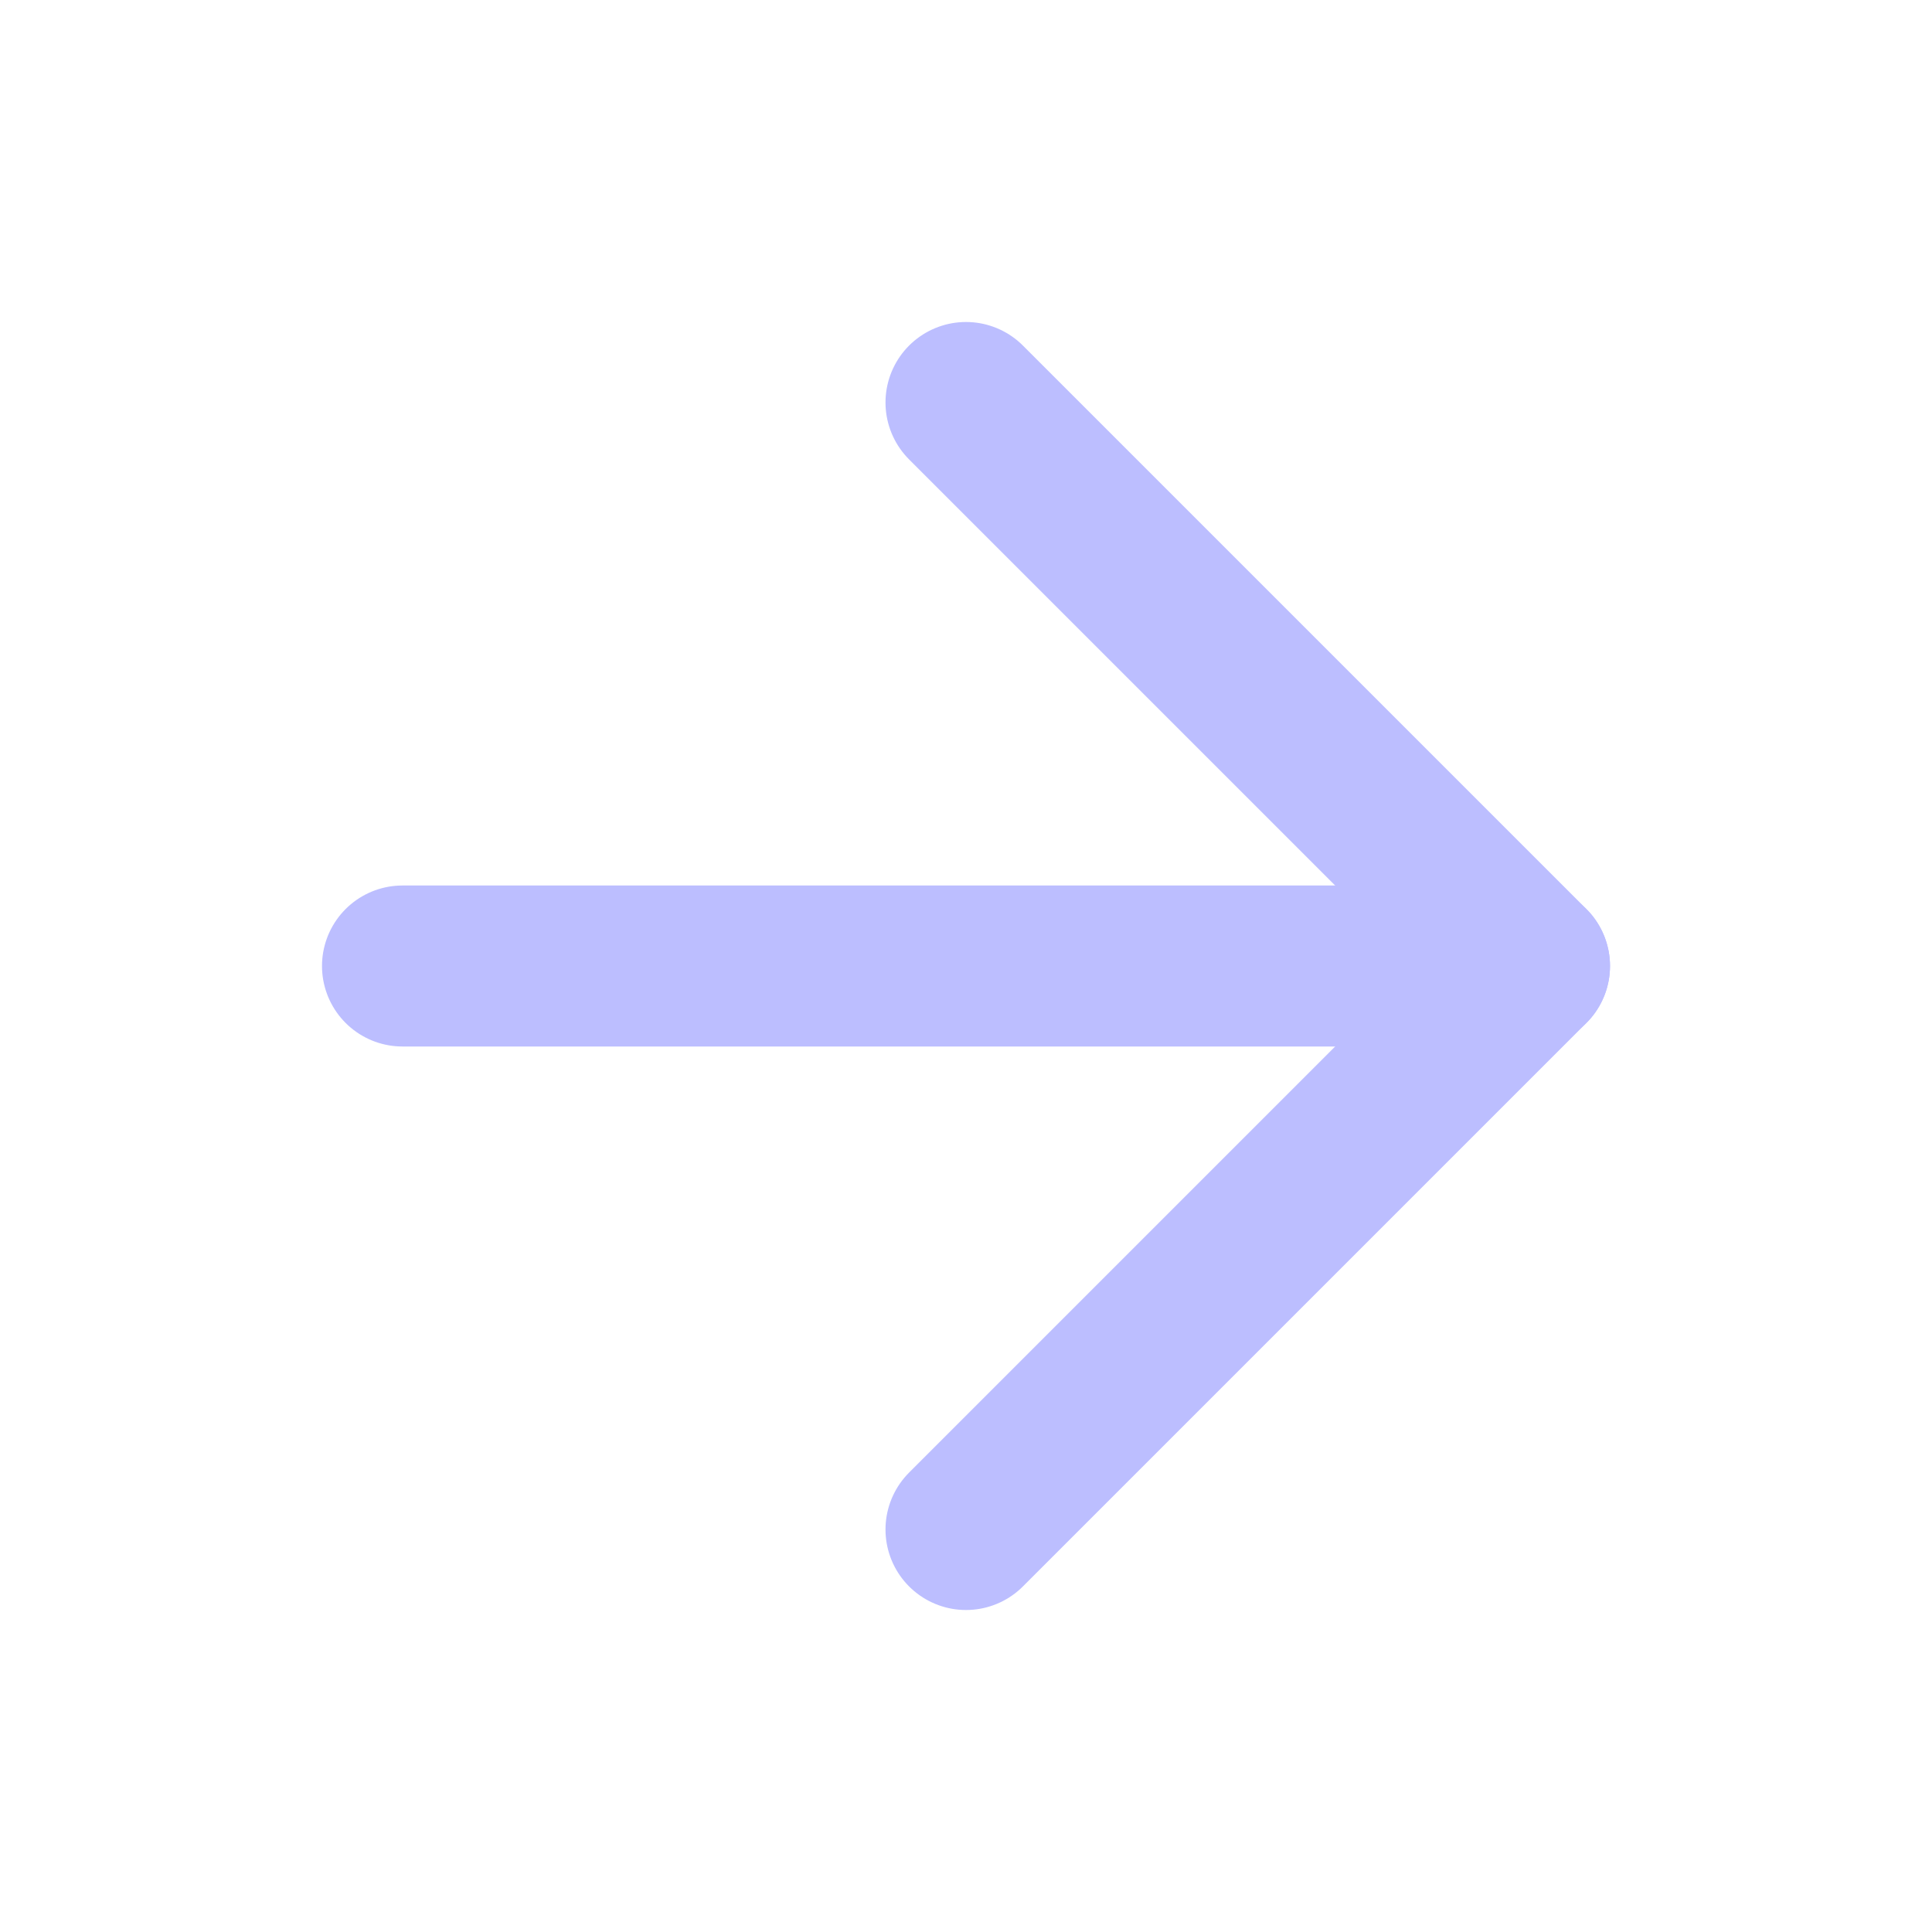
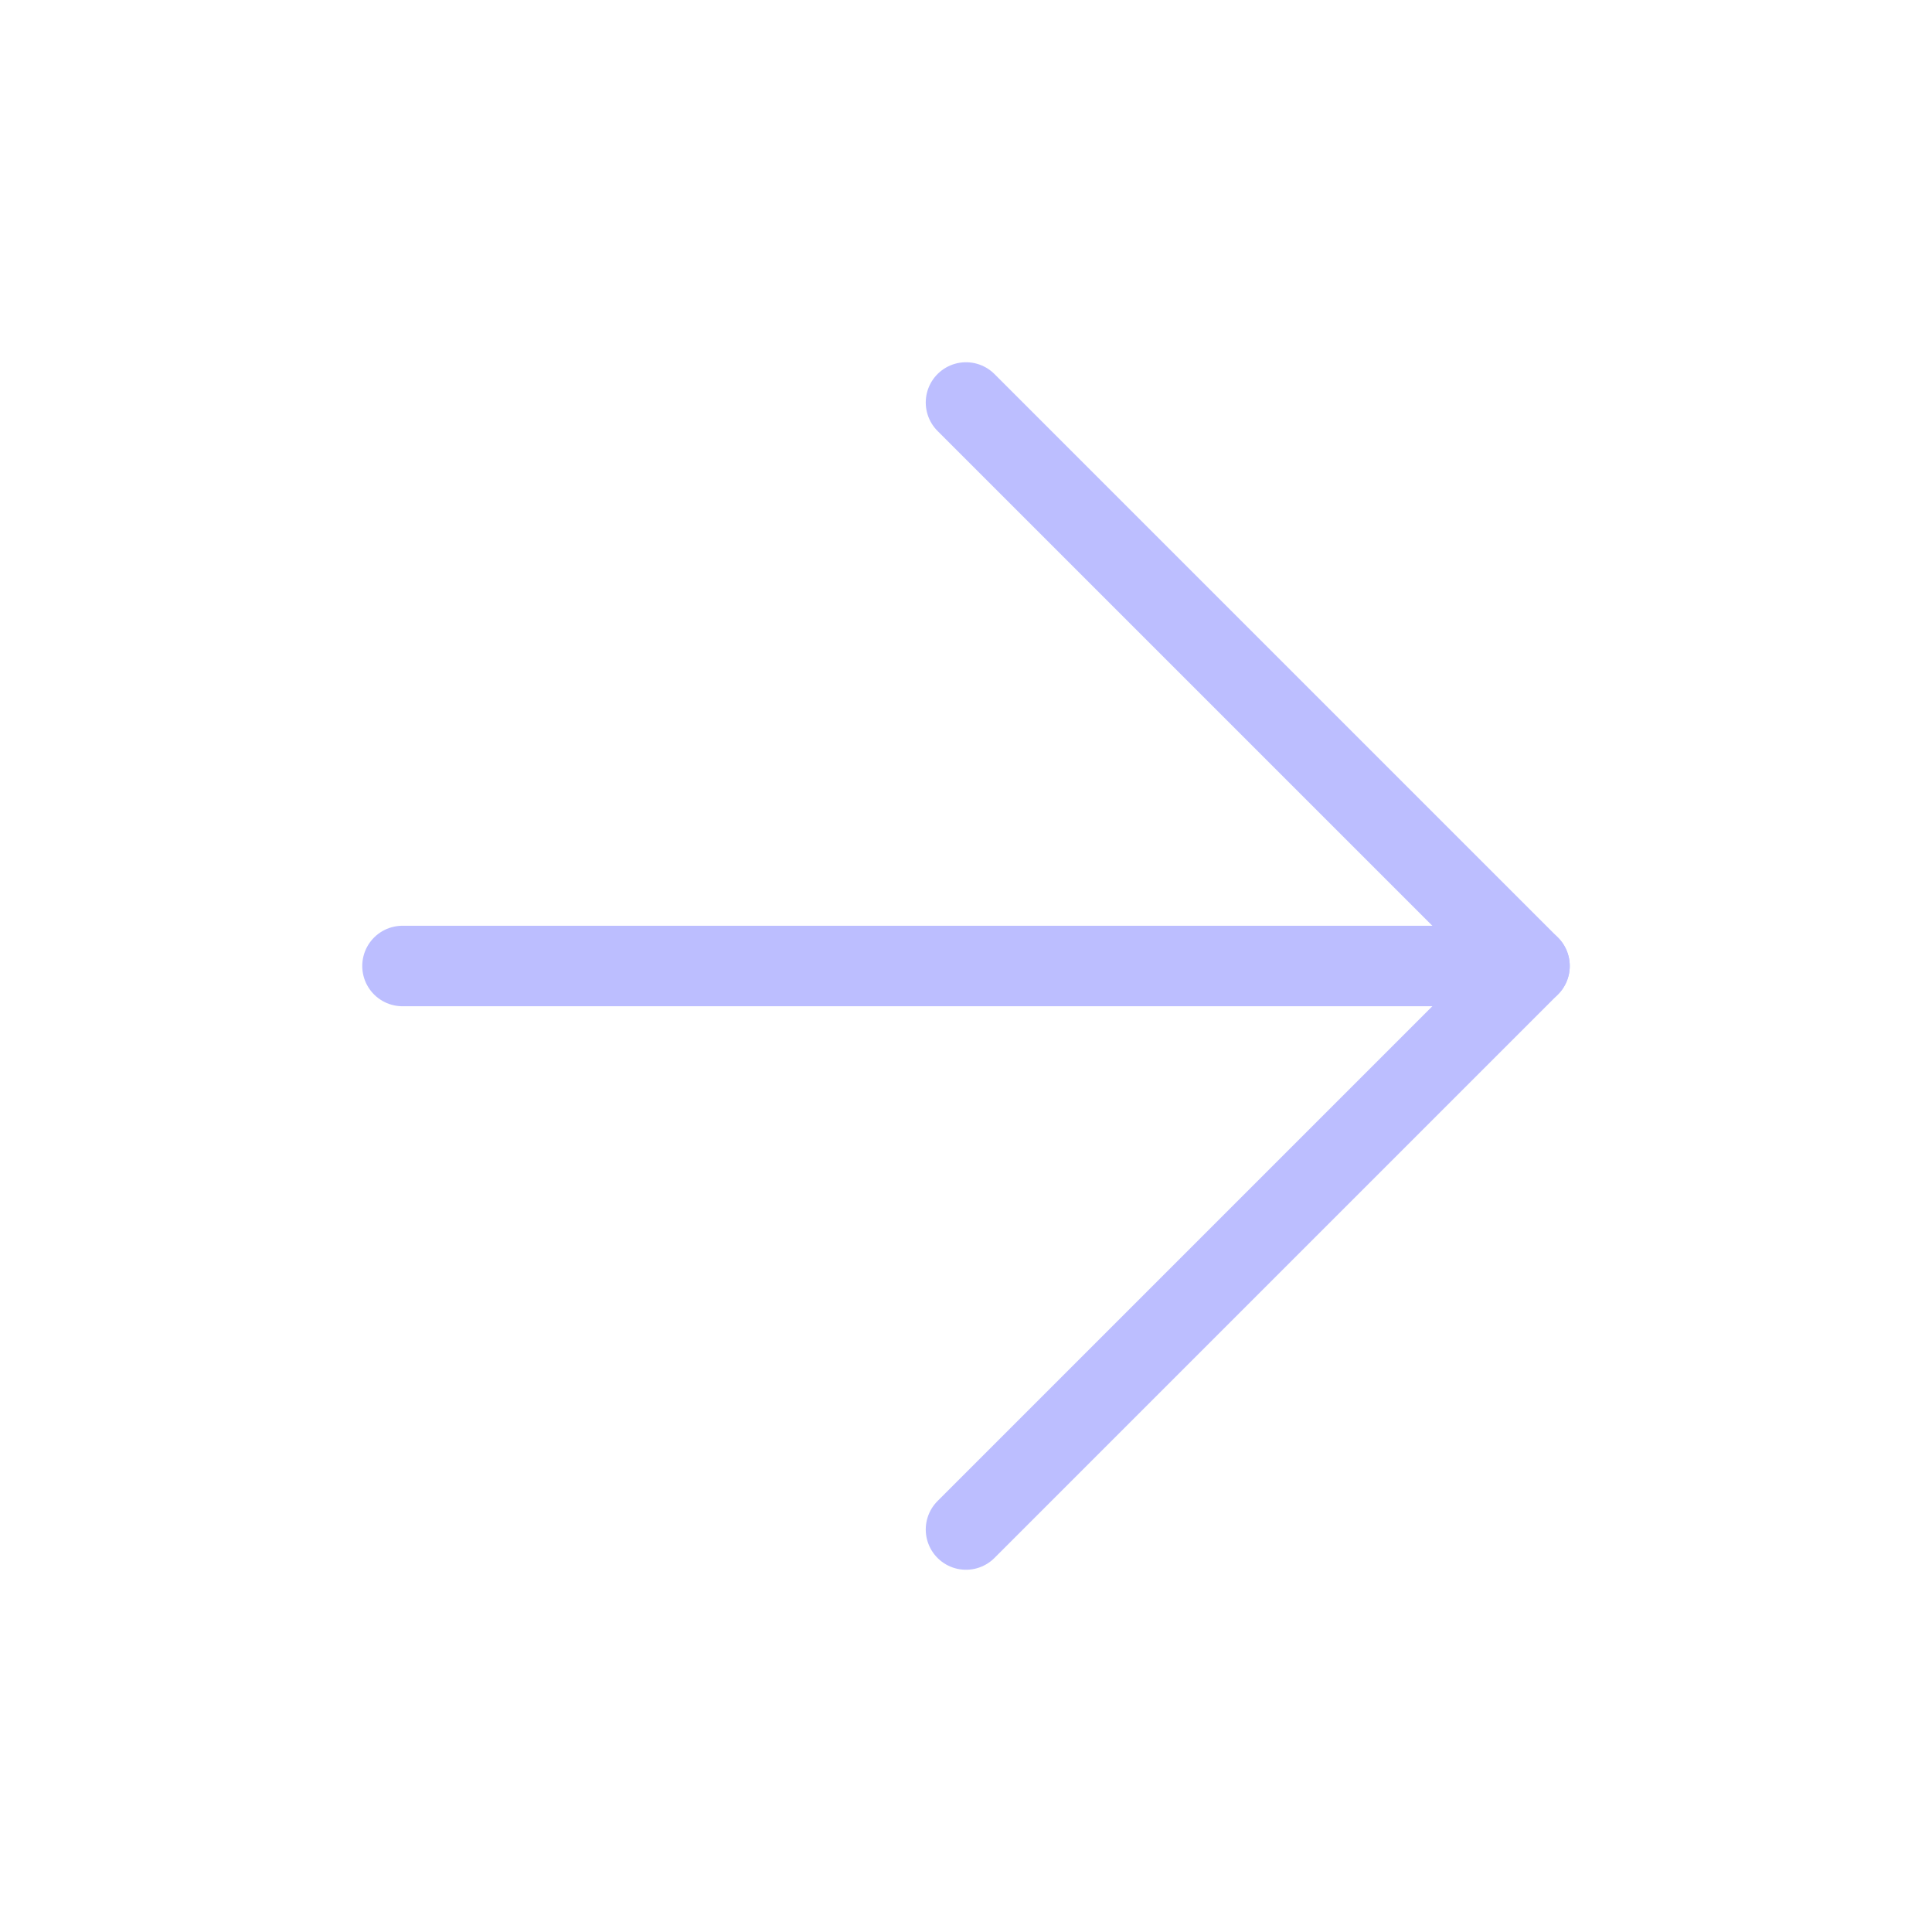
- <svg xmlns="http://www.w3.org/2000/svg" width="24" height="24" viewBox="0 0 24 24" fill="none" stroke="#bcbeff" stroke-width="2" stroke-linecap="round" stroke-linejoin="round" class="feather feather-arrow-right">
+ <svg xmlns="http://www.w3.org/2000/svg" width="24" height="24" viewBox="0 0 24 24" fill="none" stroke="#bcbeff" stroke-width="1" stroke-linecap="round" stroke-linejoin="round" class="feather feather-arrow-right">
  <line x1="5" y1="12" x2="19" y2="12" />
  <polyline points="12 5 19 12 12 19" />
</svg>
